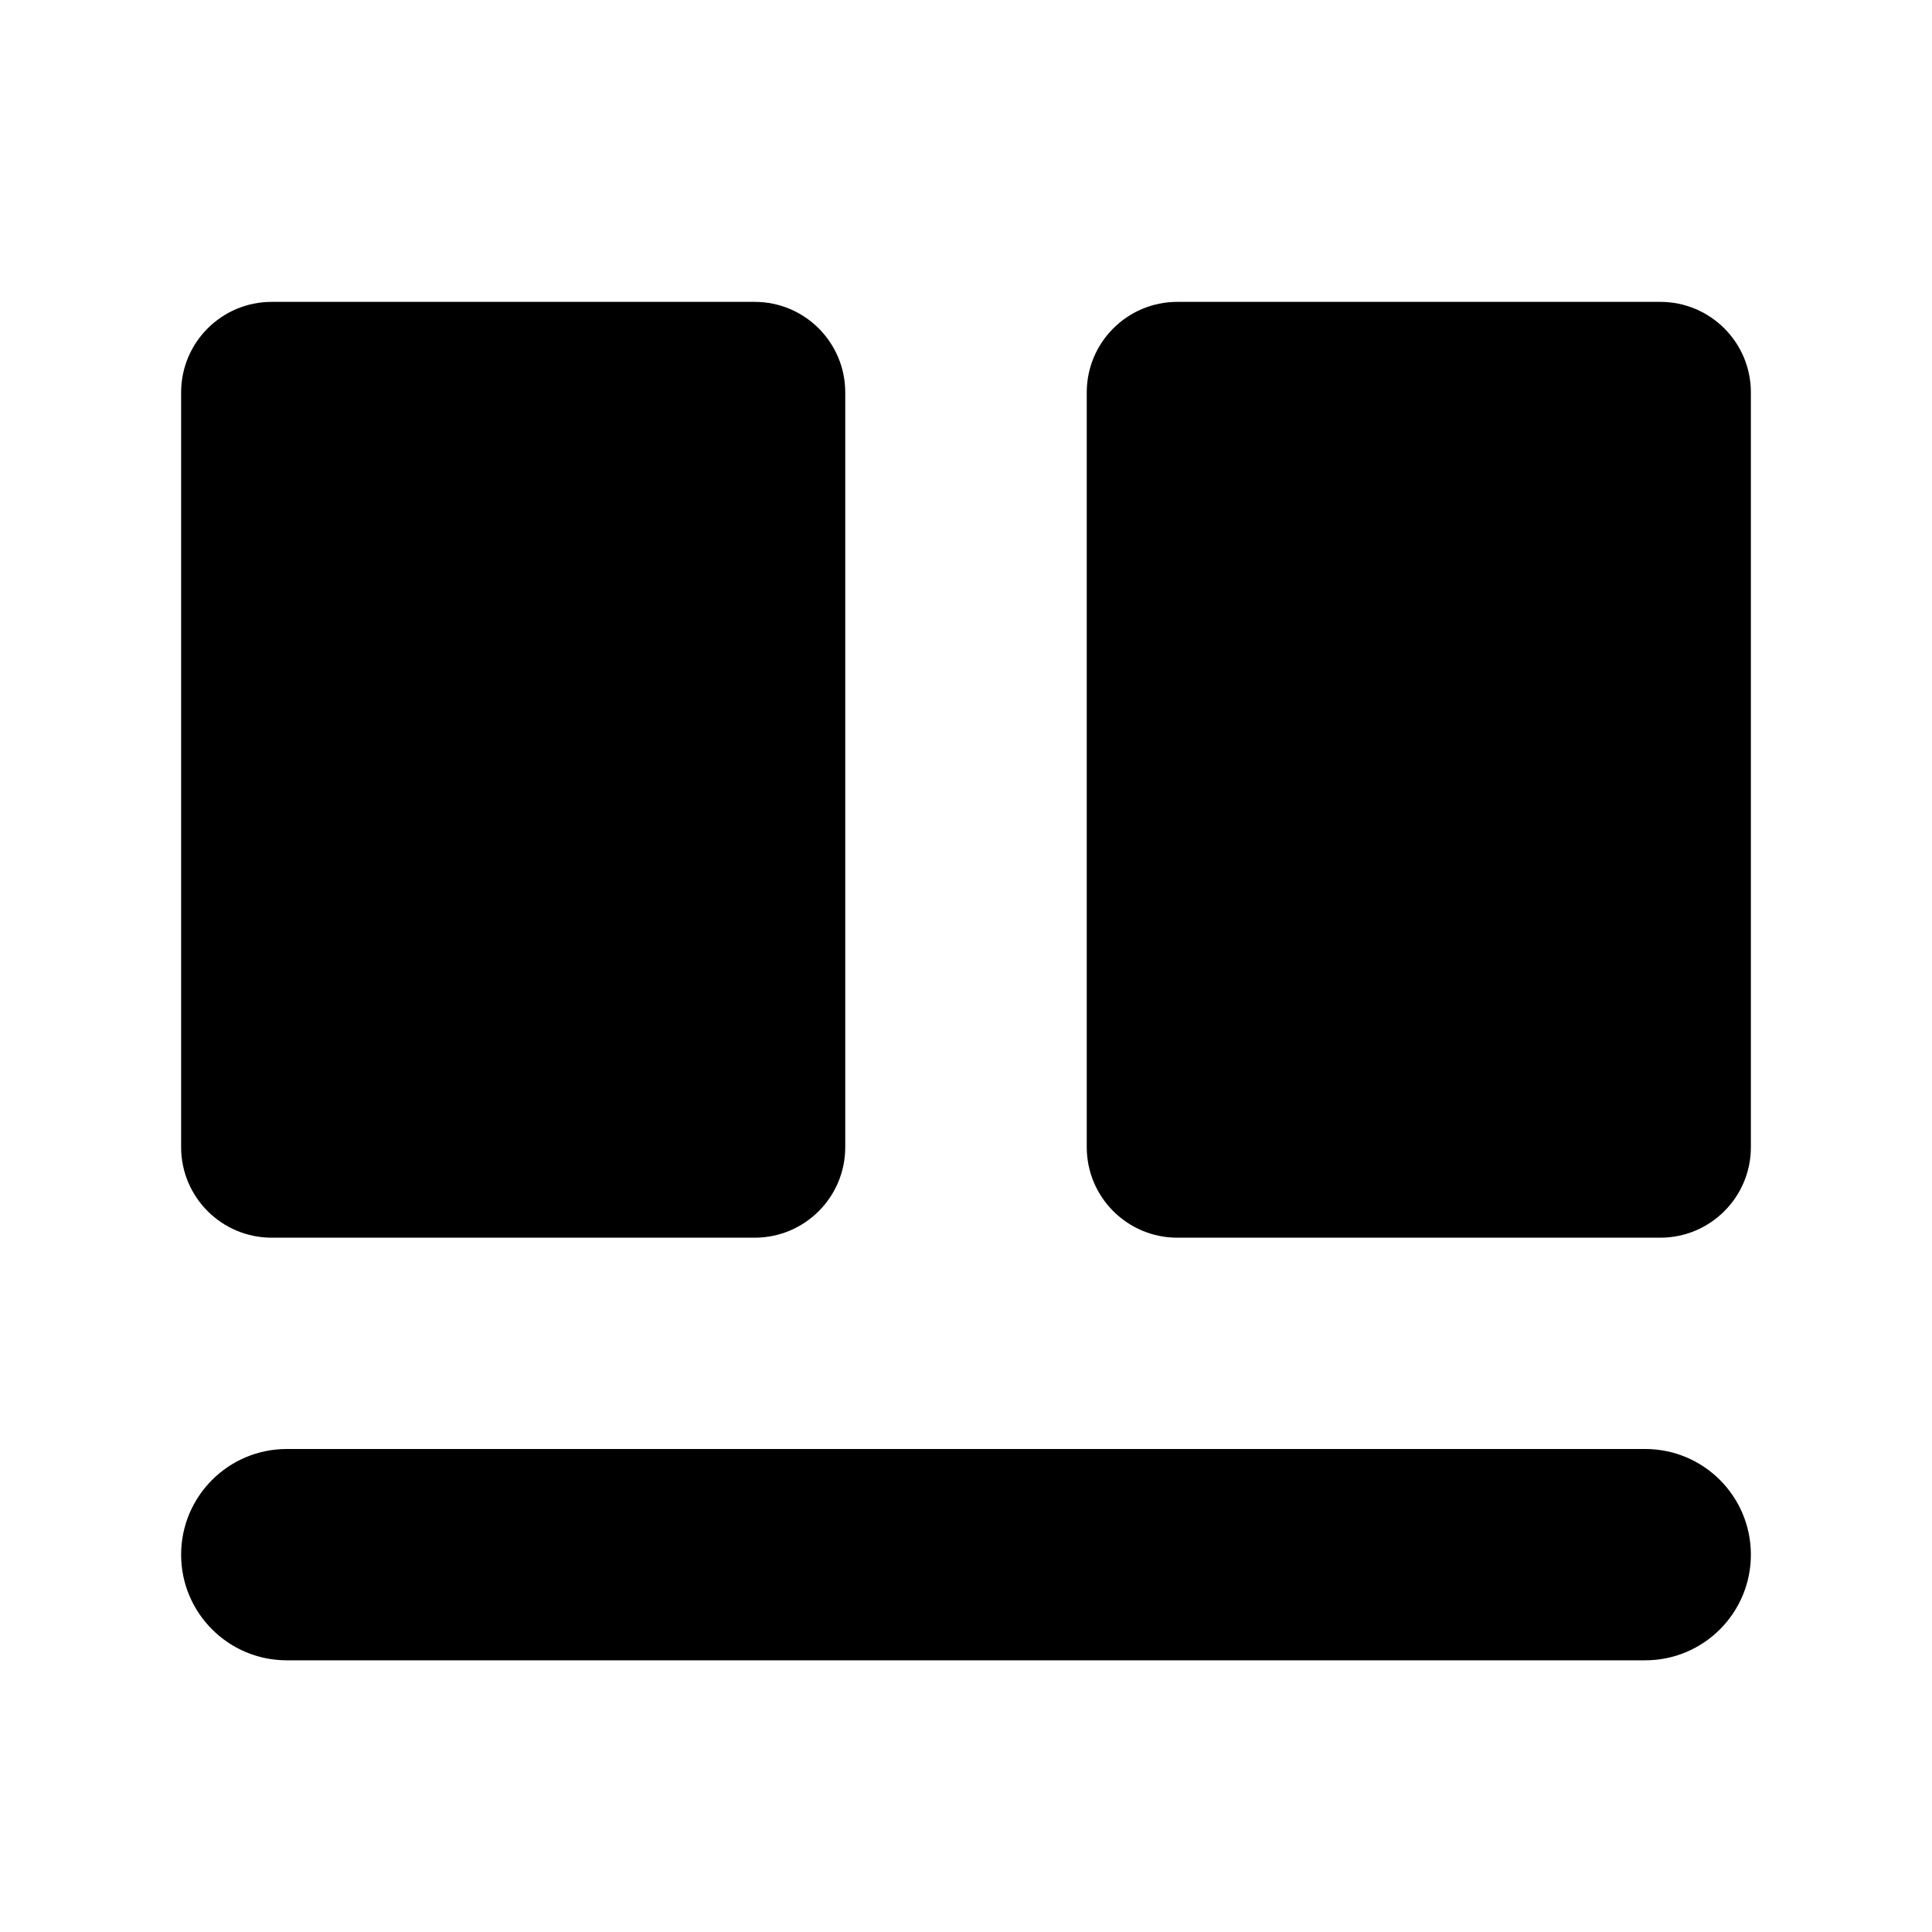
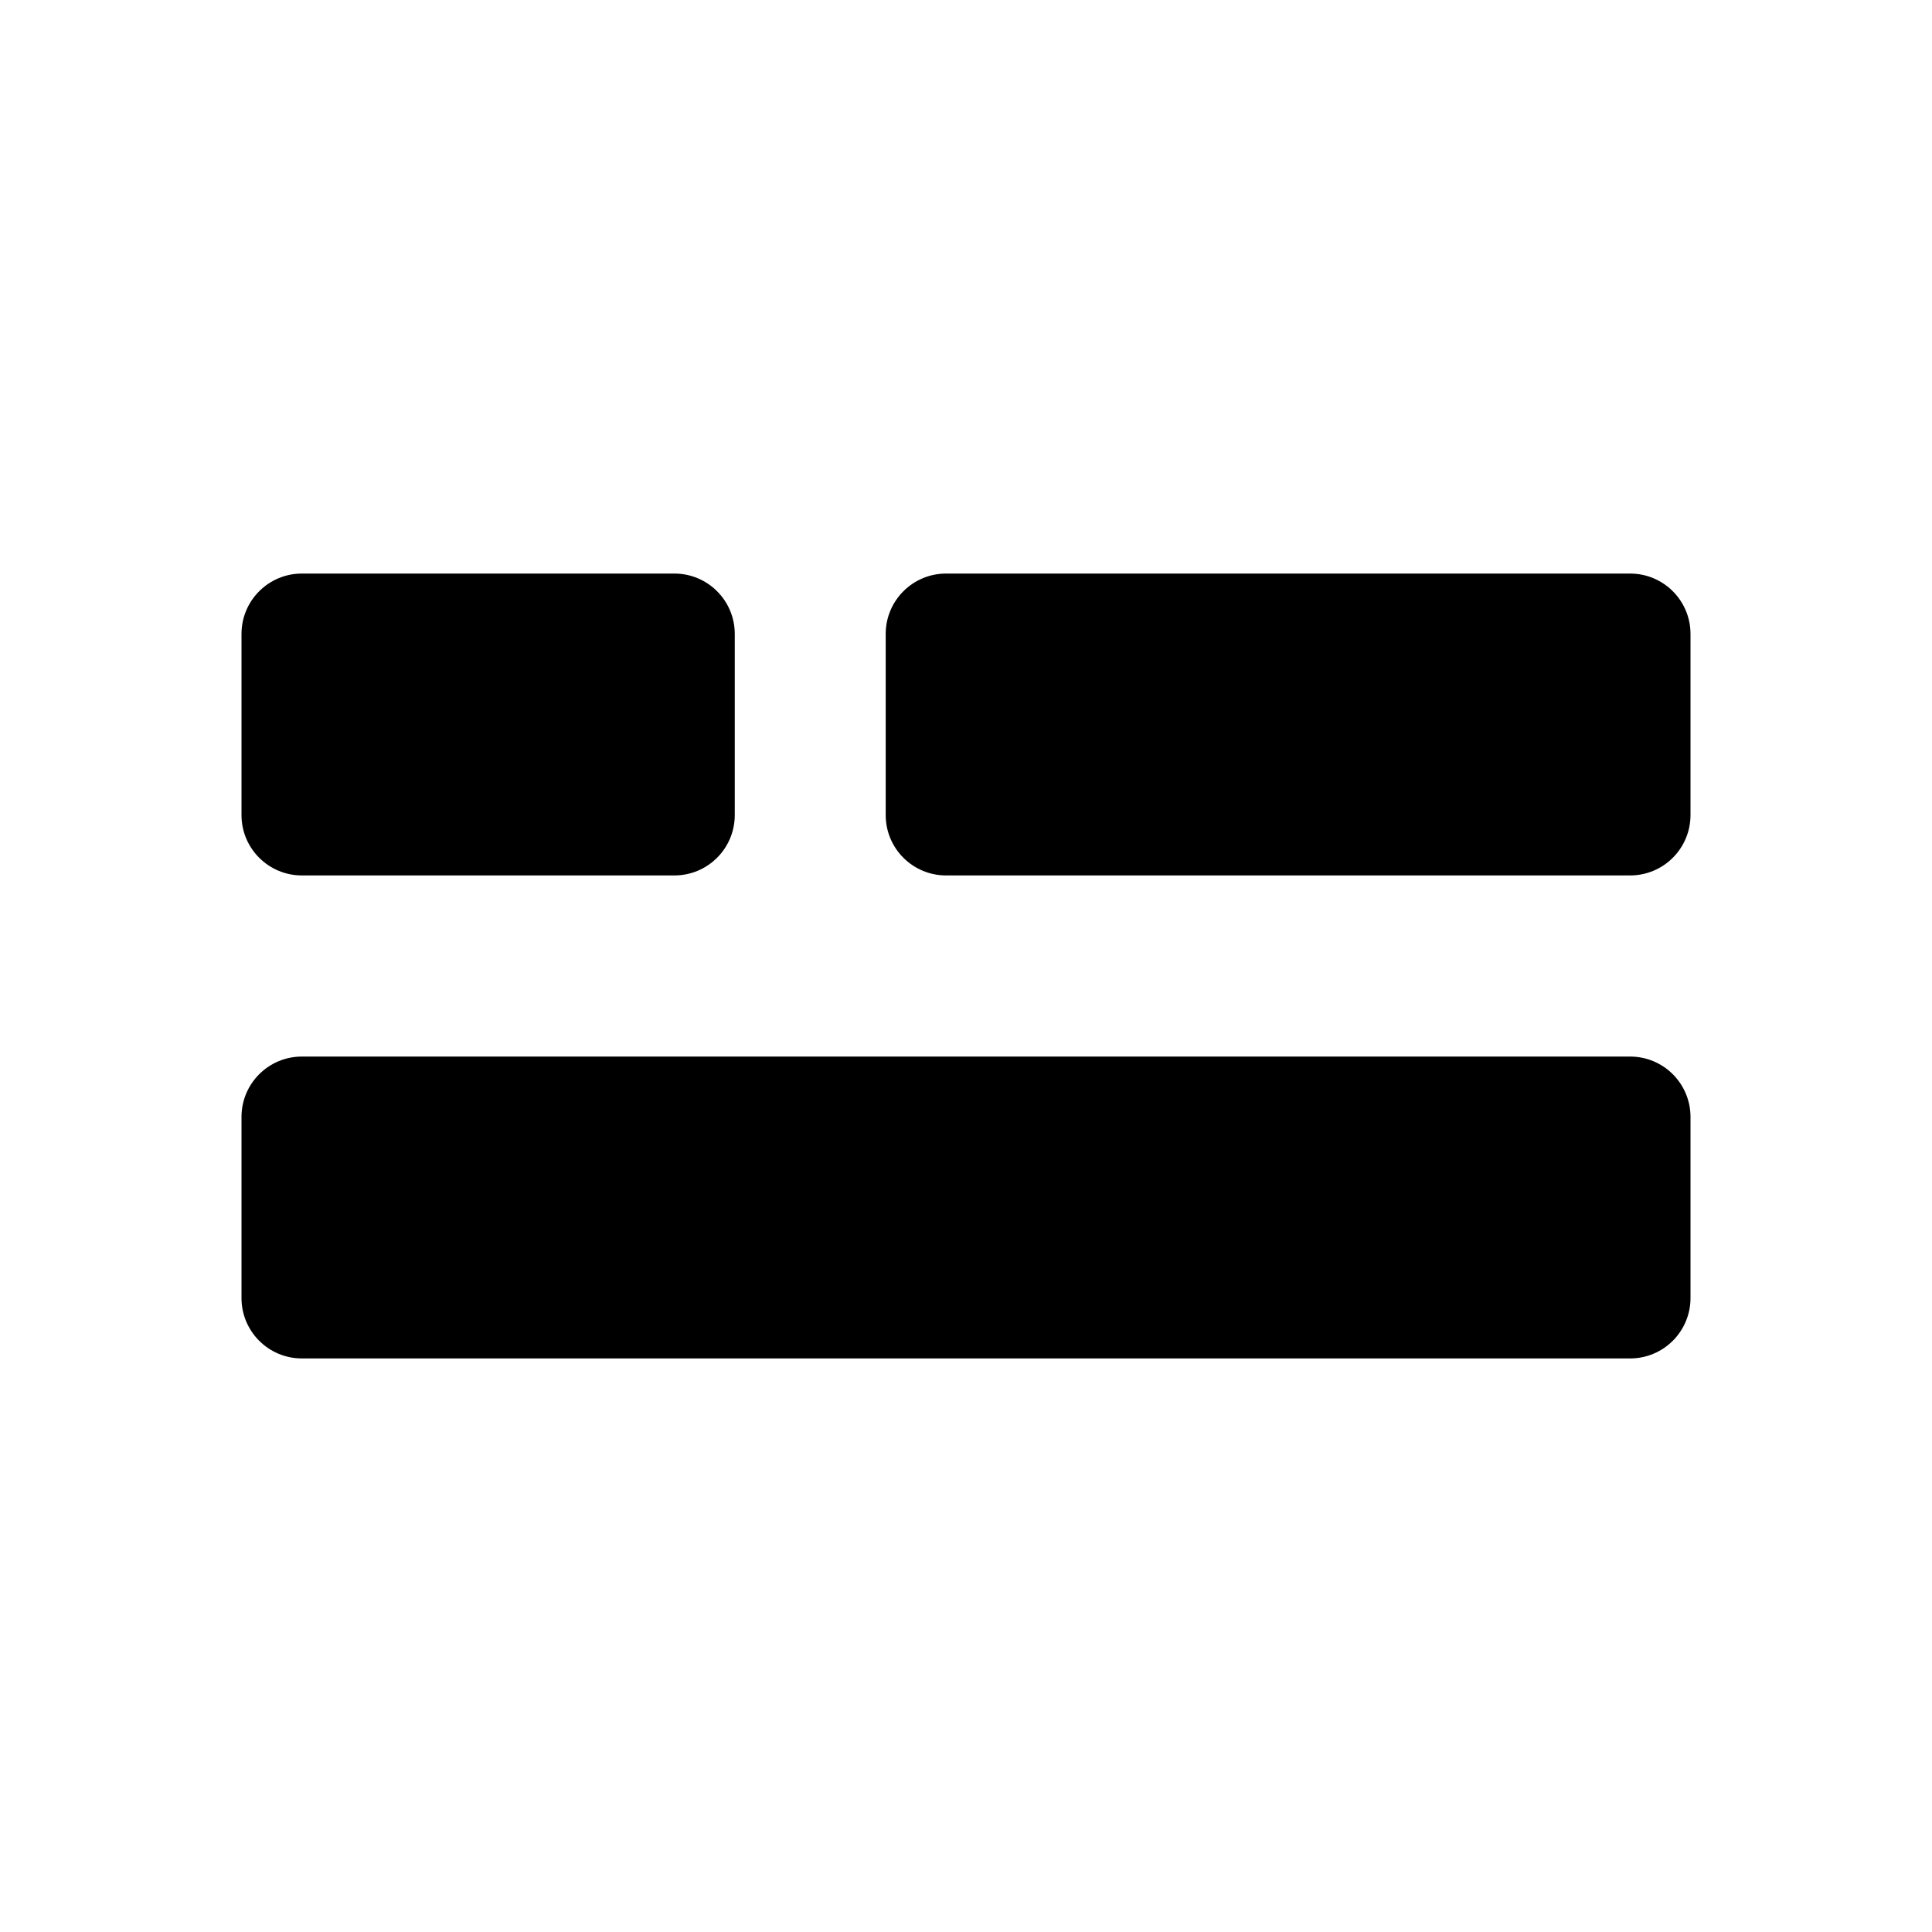
<svg xmlns="http://www.w3.org/2000/svg" viewBox="0 0 64 64" fill="currentColor" role="img" aria-label="Ratio">
-   <rect x="6" y="10" width="22" height="31" rx="3" />
-   <rect x="36" y="10" width="22" height="31" rx="3" />
-   <rect x="6" y="48" width="52" height="7" rx="3.5" />
+   <rect x="8.00" y="19" width="16.34" height="10" rx="2" />
+   <rect x="29.34" y="19" width="26.66" height="10" rx="2" />
+   <rect x="8.00" y="35" width="48.00" height="10" rx="2" />
</svg>
